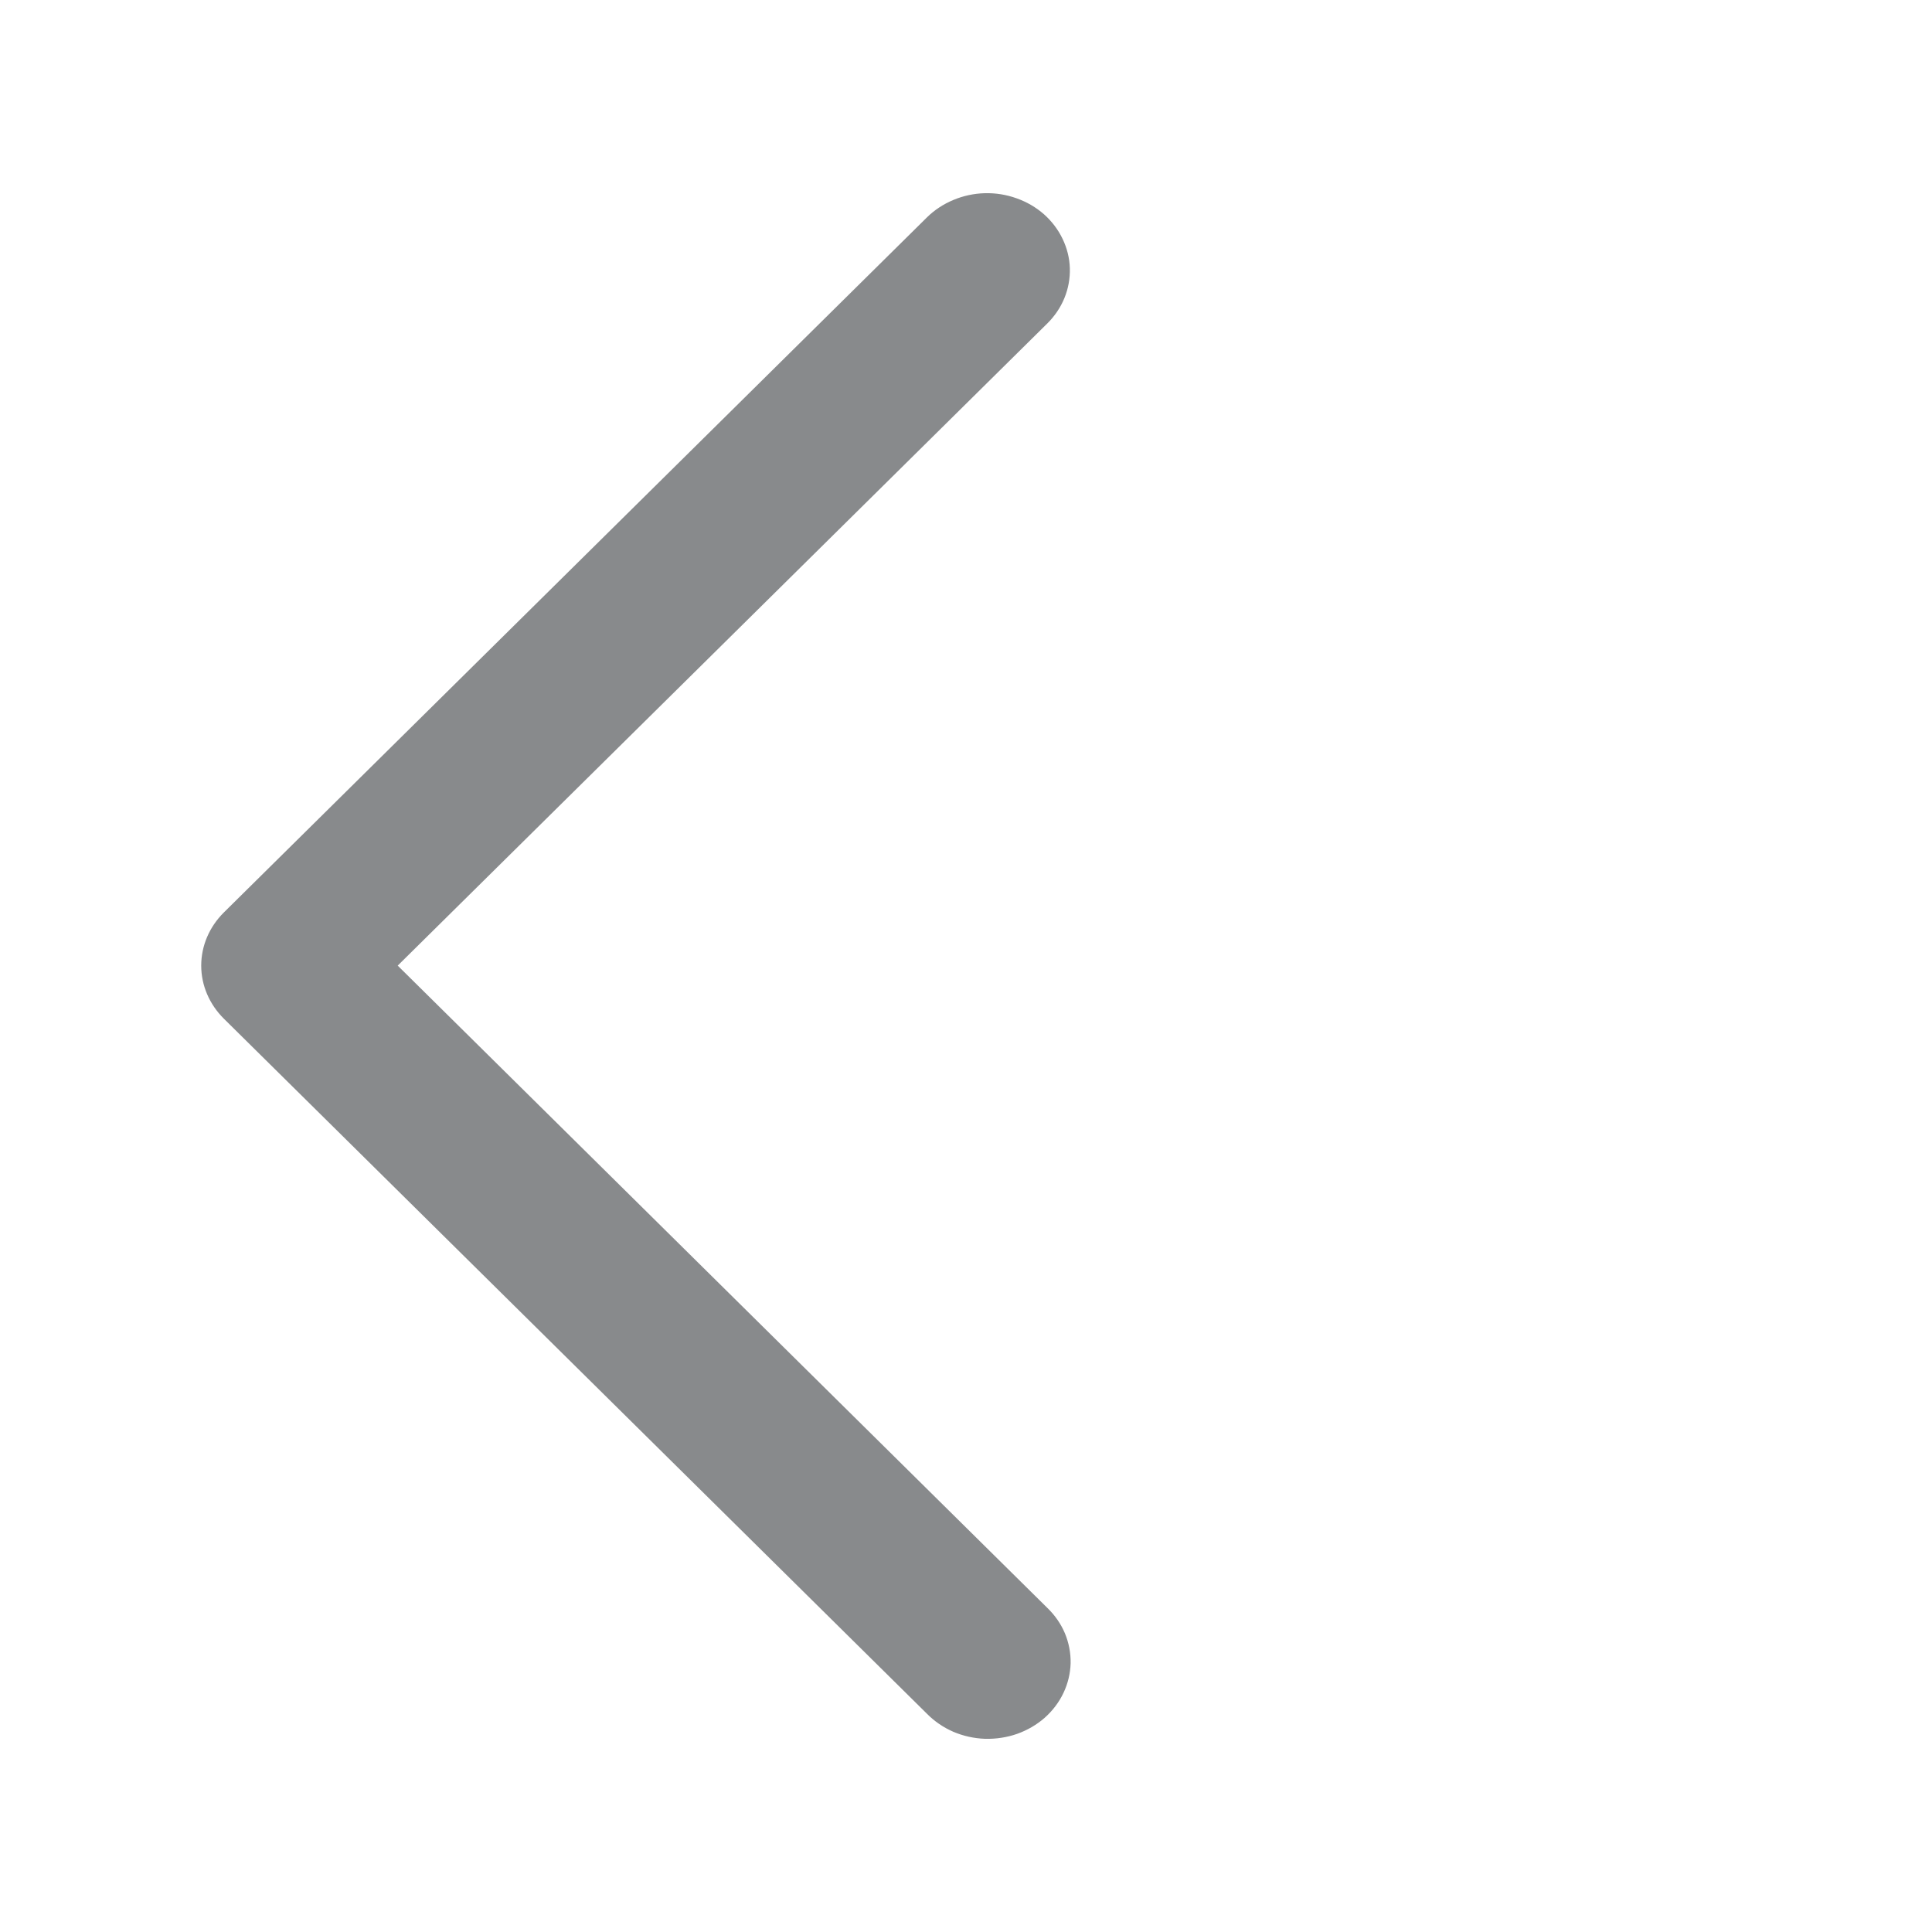
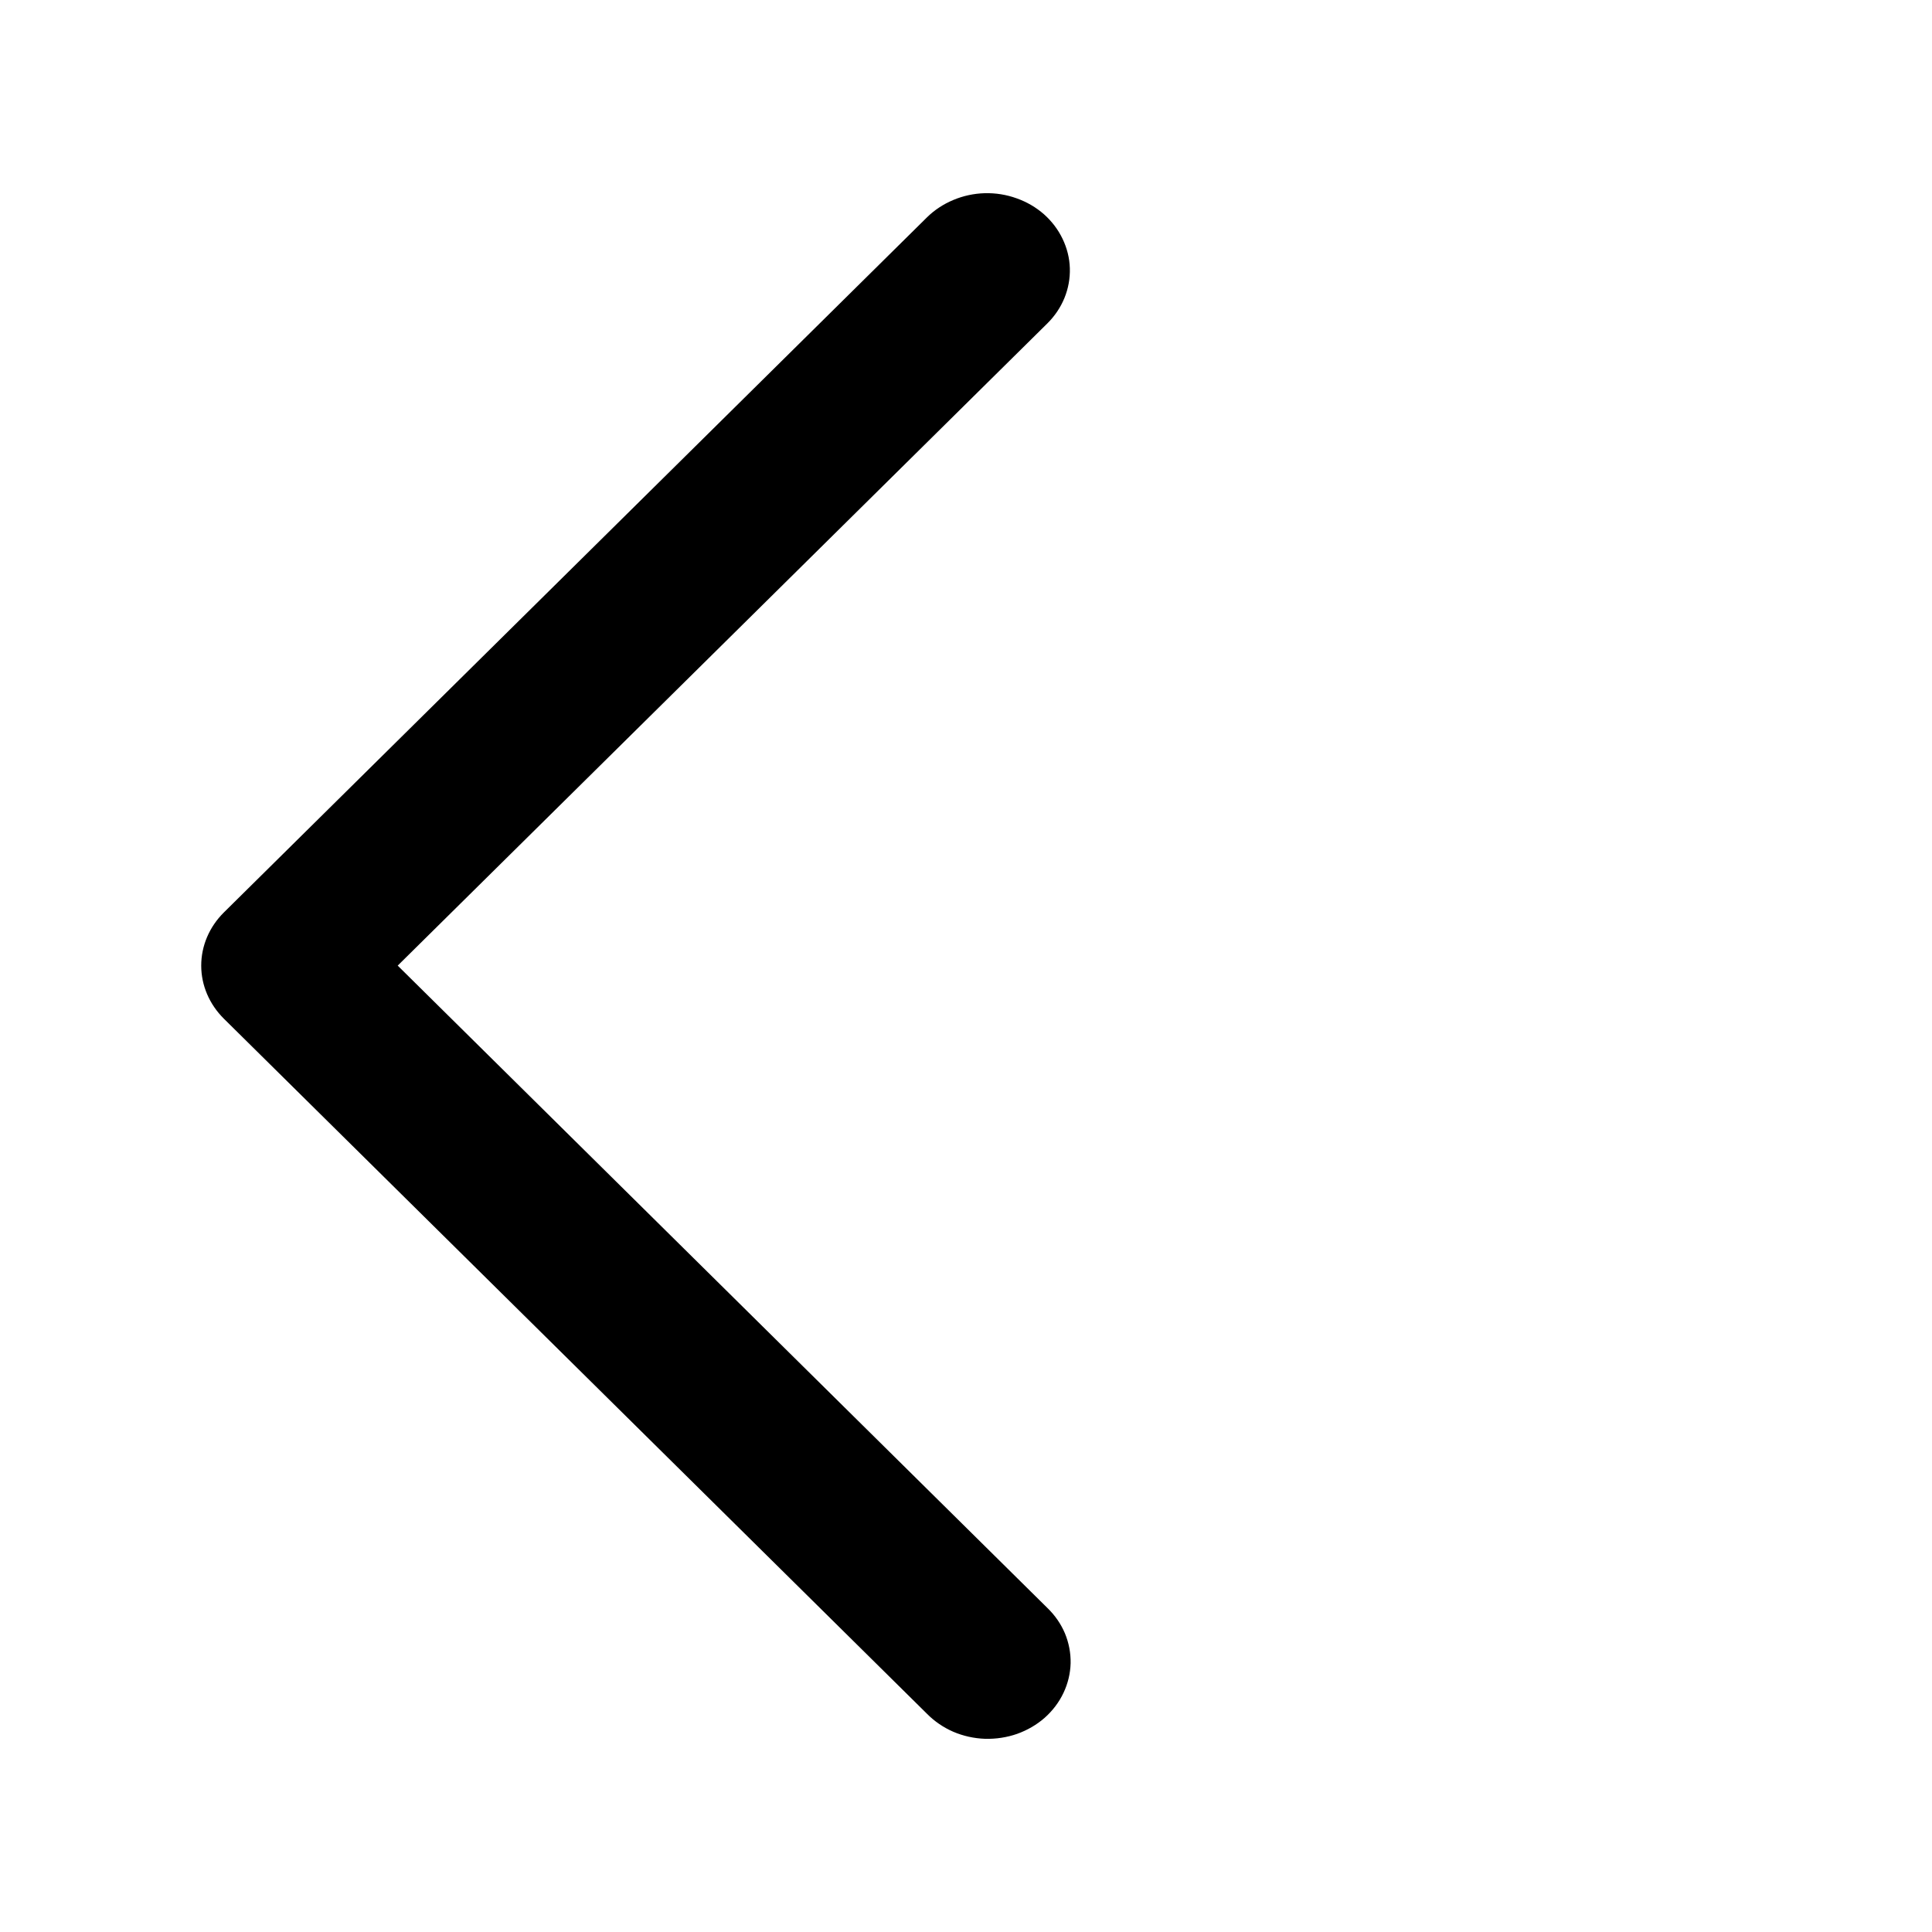
<svg xmlns="http://www.w3.org/2000/svg" width="20" height="20" viewBox="0 0 20 20" fill="none">
-   <path d="M10.841 3.349C10.918 3.273 10.979 3.183 11.019 3.085C11.059 2.987 11.078 2.882 11.075 2.777C11.072 2.672 11.046 2.569 11 2.473C10.954 2.377 10.889 2.291 10.807 2.218C10.725 2.146 10.629 2.09 10.524 2.053C10.419 2.015 10.307 1.997 10.194 2C10.082 2.003 9.971 2.027 9.869 2.07C9.766 2.113 9.673 2.174 9.596 2.25L2.317 9.446C2.167 9.595 2.083 9.791 2.083 9.996C2.083 10.2 2.167 10.396 2.317 10.545L9.596 17.741C9.673 17.819 9.765 17.882 9.868 17.927C9.971 17.971 10.083 17.996 10.196 18C10.31 18.003 10.423 17.986 10.529 17.949C10.635 17.911 10.732 17.855 10.815 17.782C10.897 17.709 10.963 17.622 11.009 17.525C11.055 17.428 11.08 17.324 11.083 17.218C11.085 17.112 11.065 17.007 11.024 16.908C10.982 16.809 10.92 16.72 10.841 16.644L4.117 9.996L10.841 3.349Z" fill="#888A8C" />
+   <path d="M10.841 3.349C10.918 3.273 10.979 3.183 11.019 3.085C11.059 2.987 11.078 2.882 11.075 2.777C11.072 2.672 11.046 2.569 11 2.473C10.954 2.377 10.889 2.291 10.807 2.218C10.725 2.146 10.629 2.09 10.524 2.053C10.419 2.015 10.307 1.997 10.194 2C10.082 2.003 9.971 2.027 9.869 2.07C9.766 2.113 9.673 2.174 9.596 2.25L2.317 9.446C2.167 9.595 2.083 9.791 2.083 9.996C2.083 10.2 2.167 10.396 2.317 10.545L9.596 17.741C9.673 17.819 9.765 17.882 9.868 17.927C9.971 17.971 10.083 17.996 10.196 18C10.31 18.003 10.423 17.986 10.529 17.949C10.635 17.911 10.732 17.855 10.815 17.782C10.897 17.709 10.963 17.622 11.009 17.525C11.055 17.428 11.08 17.324 11.083 17.218C11.085 17.112 11.065 17.007 11.024 16.908C10.982 16.809 10.92 16.72 10.841 16.644L4.117 9.996L10.841 3.349Z" fill="currentColor" />
</svg>
